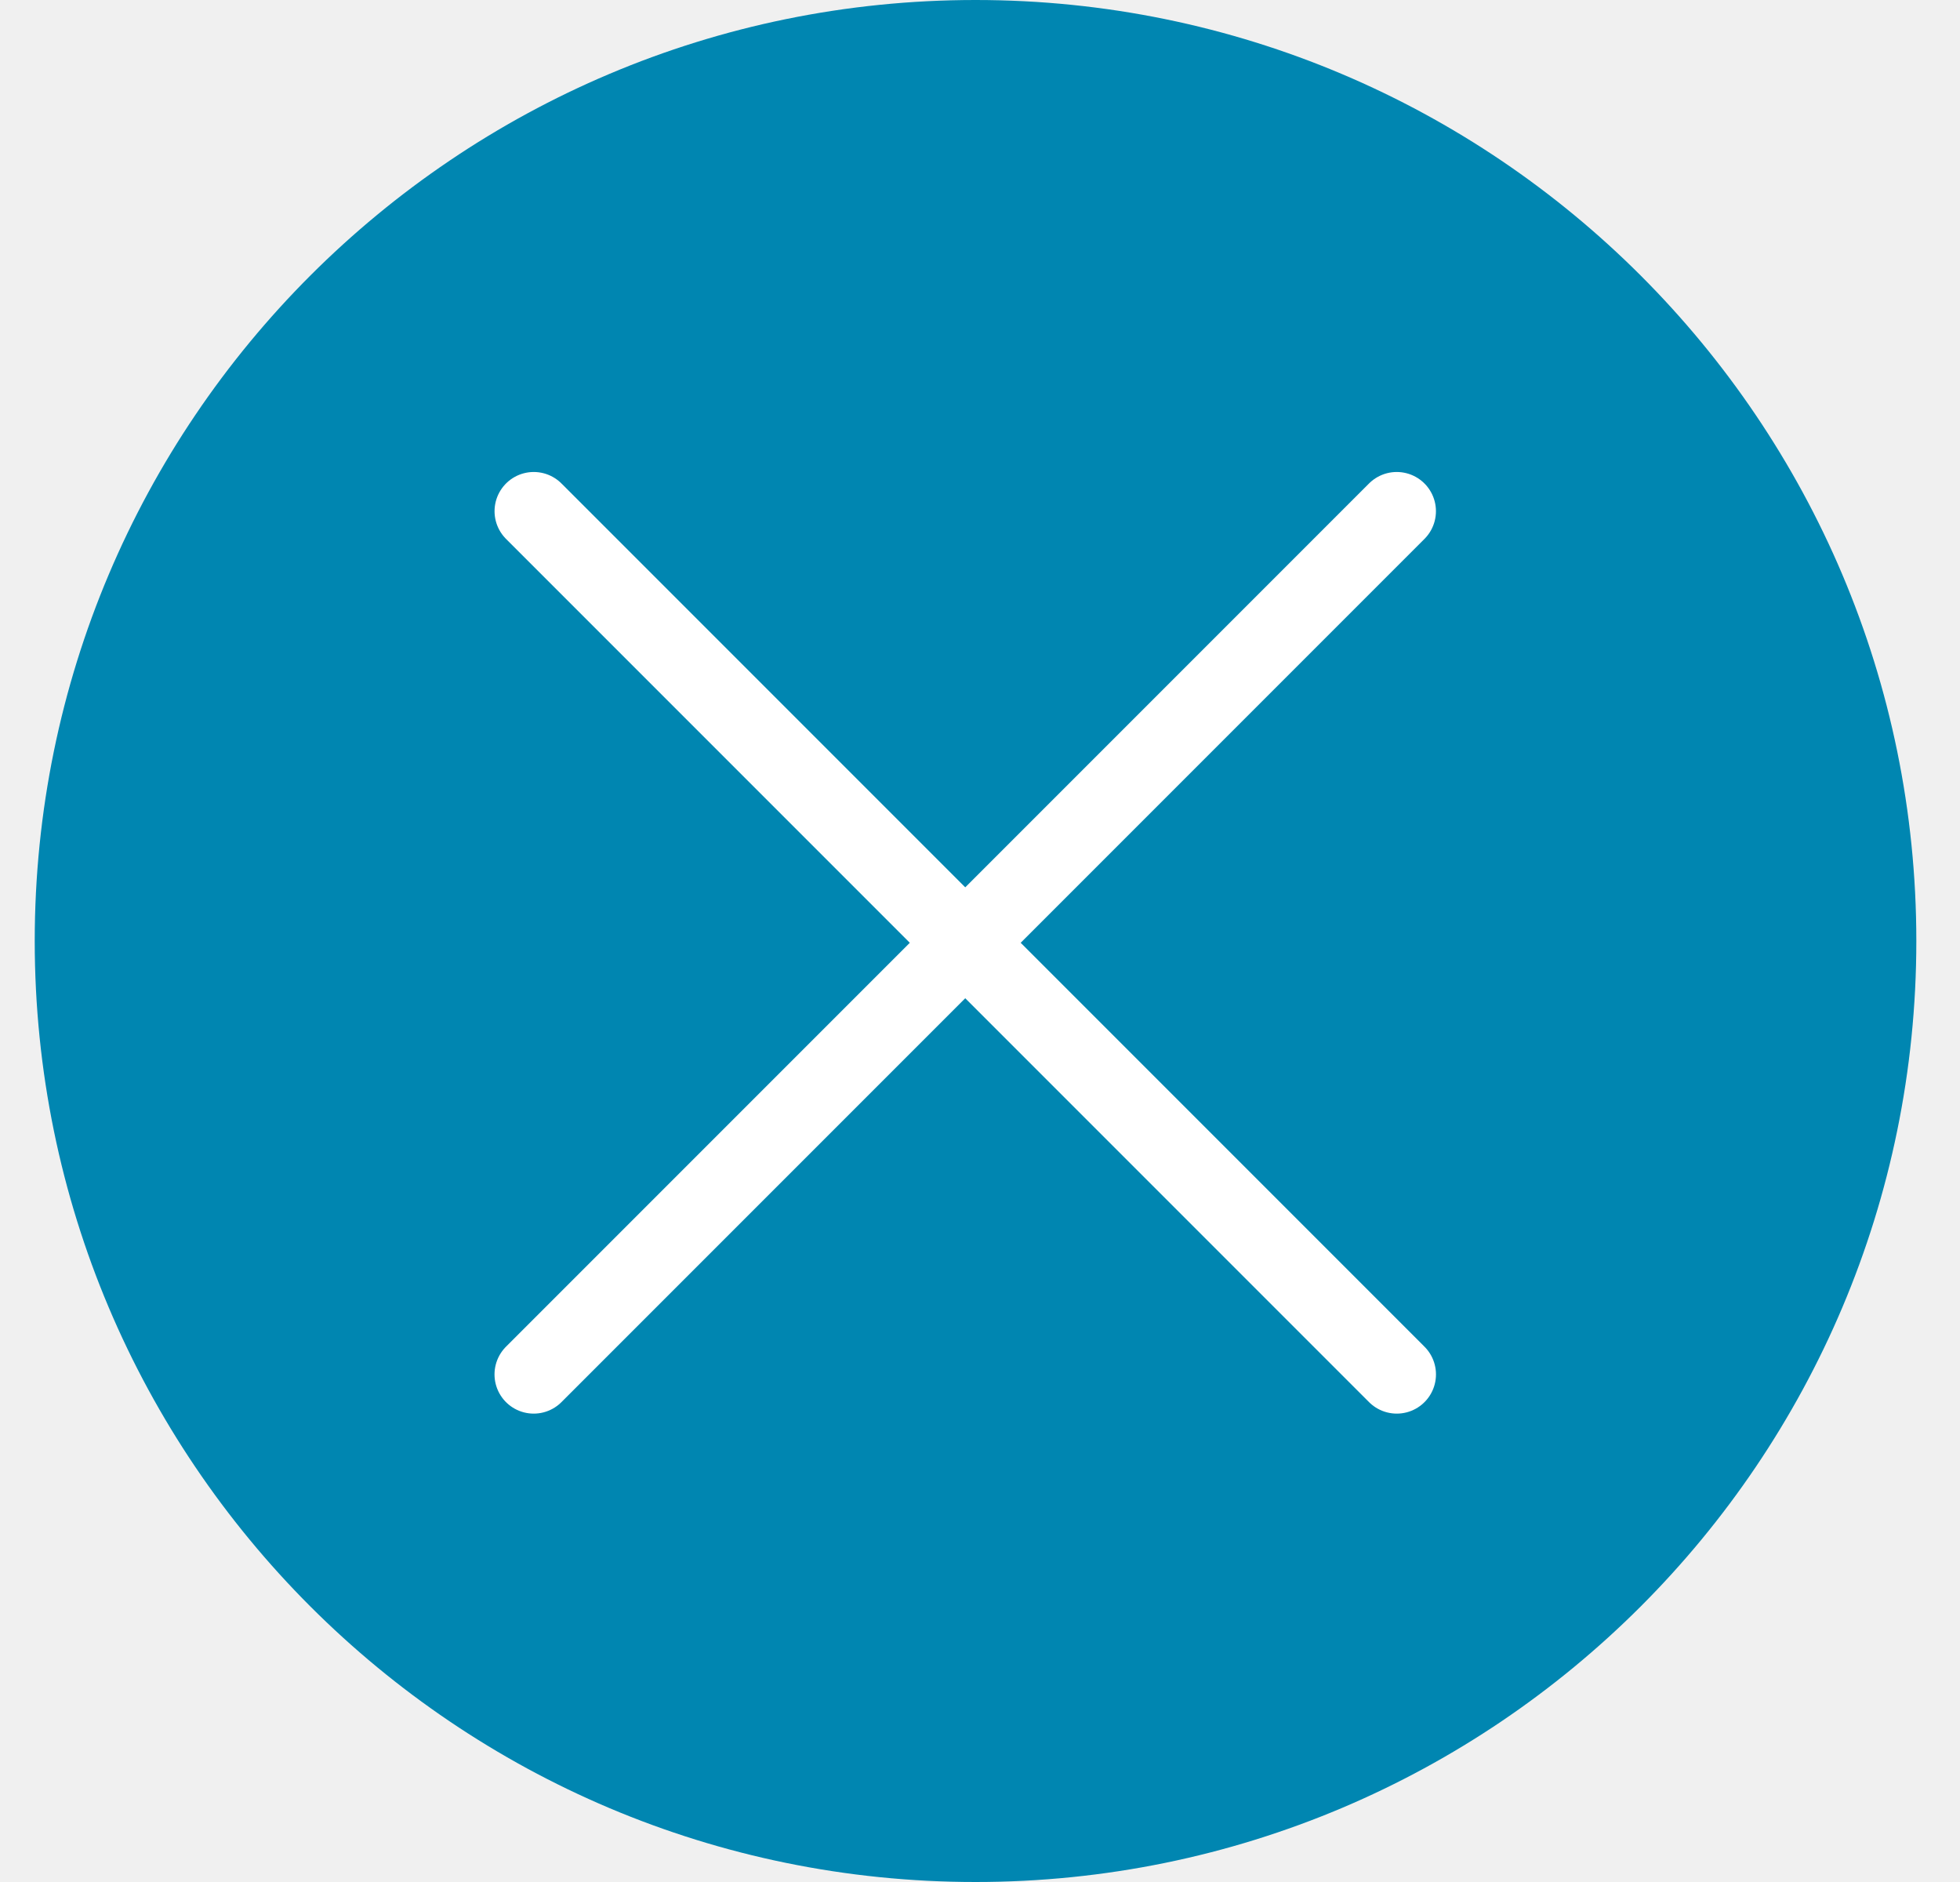
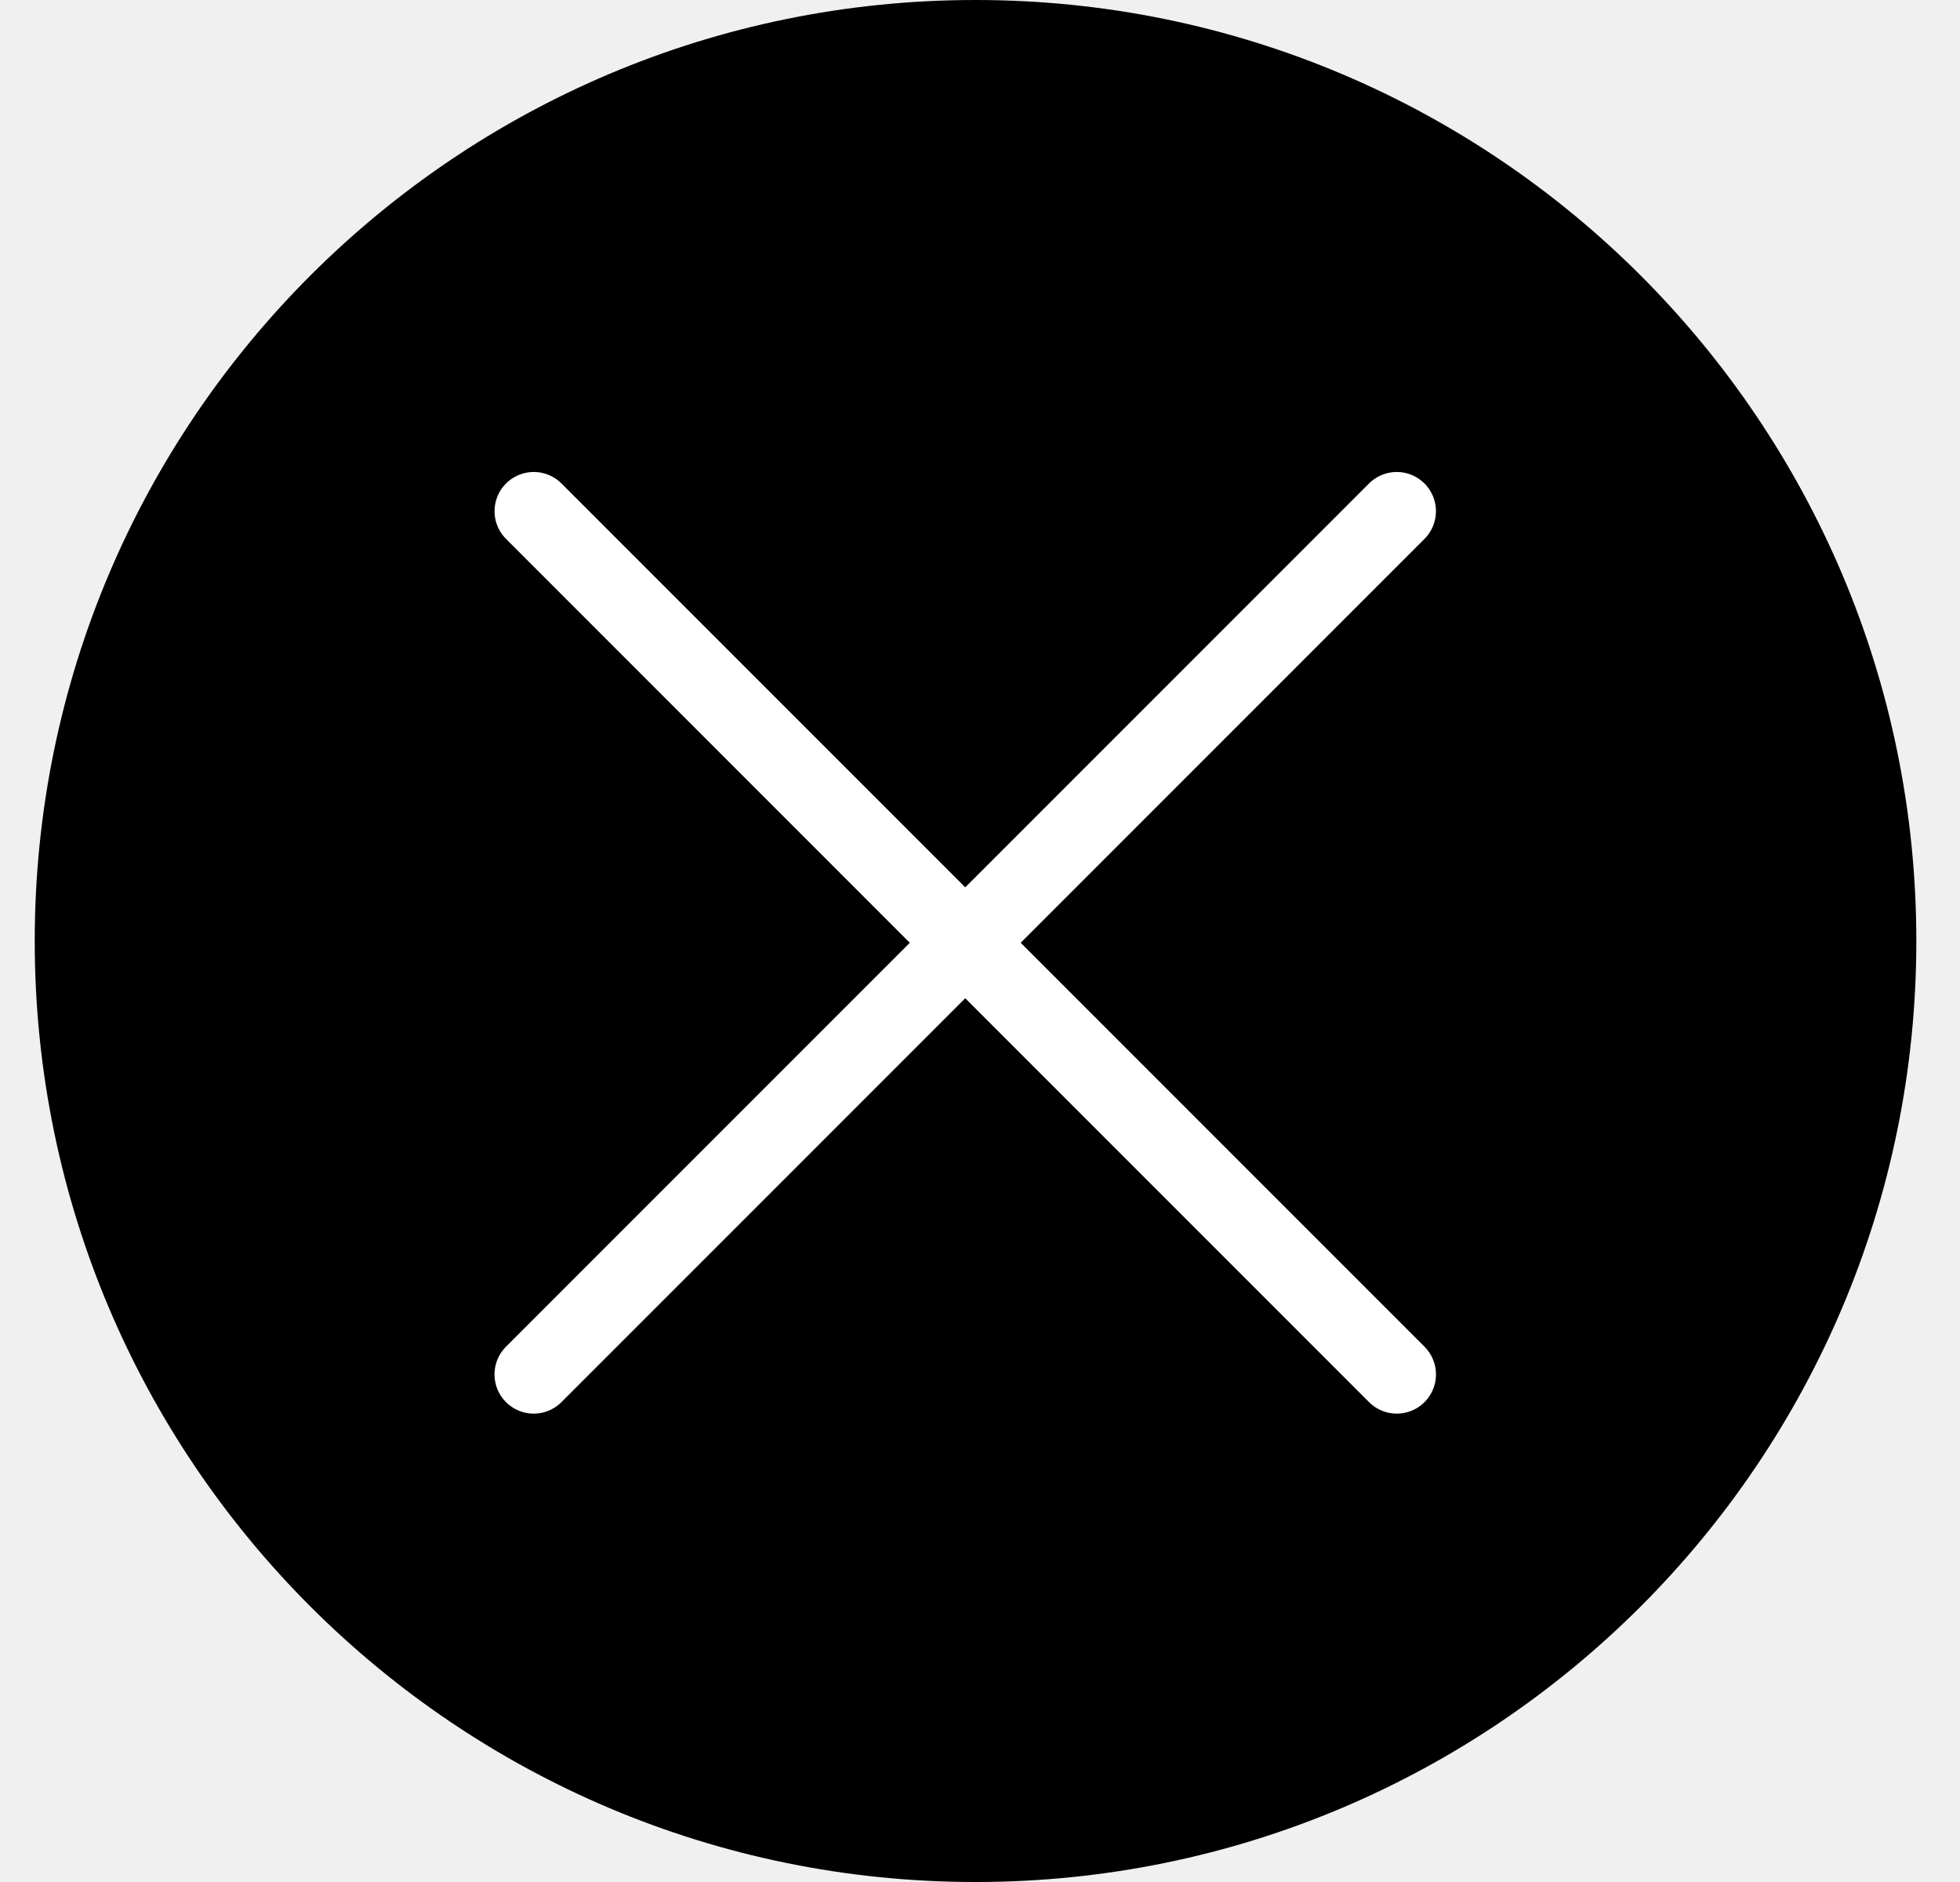
<svg xmlns="http://www.w3.org/2000/svg" viewBox="0 0 25 24" version="1.1">
  <g id="Asset-Artboard-Page" stroke="none" stroke-width="1" fill="none" fill-rule="evenodd">
-     <g id="picto24/-search-tableau_close-medium-picto24/-search-tableau-/-close-medium" transform="translate(0.442996, 0)">
-       <g id="picto24/-search-tableau-/-close-medium">
+     <g transform="translate(0.442996, 0)">
+       <g>
        <rect id="Rectangle-11" fill-opacity="0" fill="#FFFFFF" x="0" y="0" width="24" height="24" />
-         <g id="picto/searchTableau/close-medium">
-           <circle id="Oval-6" fill="#0086B1" cx="12" cy="12" r="12" />
-           <g id="Group" transform="translate(6, 6)" stroke="#FFFFFF" stroke-linecap="round" stroke-linejoin="round">
+         <g>
+           <circle fill="currentColor" cx="12" cy="12" r="12" />
+           <g transform="translate(6, 6)" stroke="#FFFFFF" stroke-linecap="round" stroke-linejoin="round">
            <polyline id="Path-2" points="0.365 0.519 5.869 6.023 11.373 11.527" />
            <polyline id="Path-2" transform="translate(5.868776, 6.023141) scale(-1, 1) translate(-5.868776, -6.023141) " points="0.365 0.519 5.869 6.023 11.373 11.527" />
          </g>
        </g>
      </g>
    </g>
  </g>
</svg>
